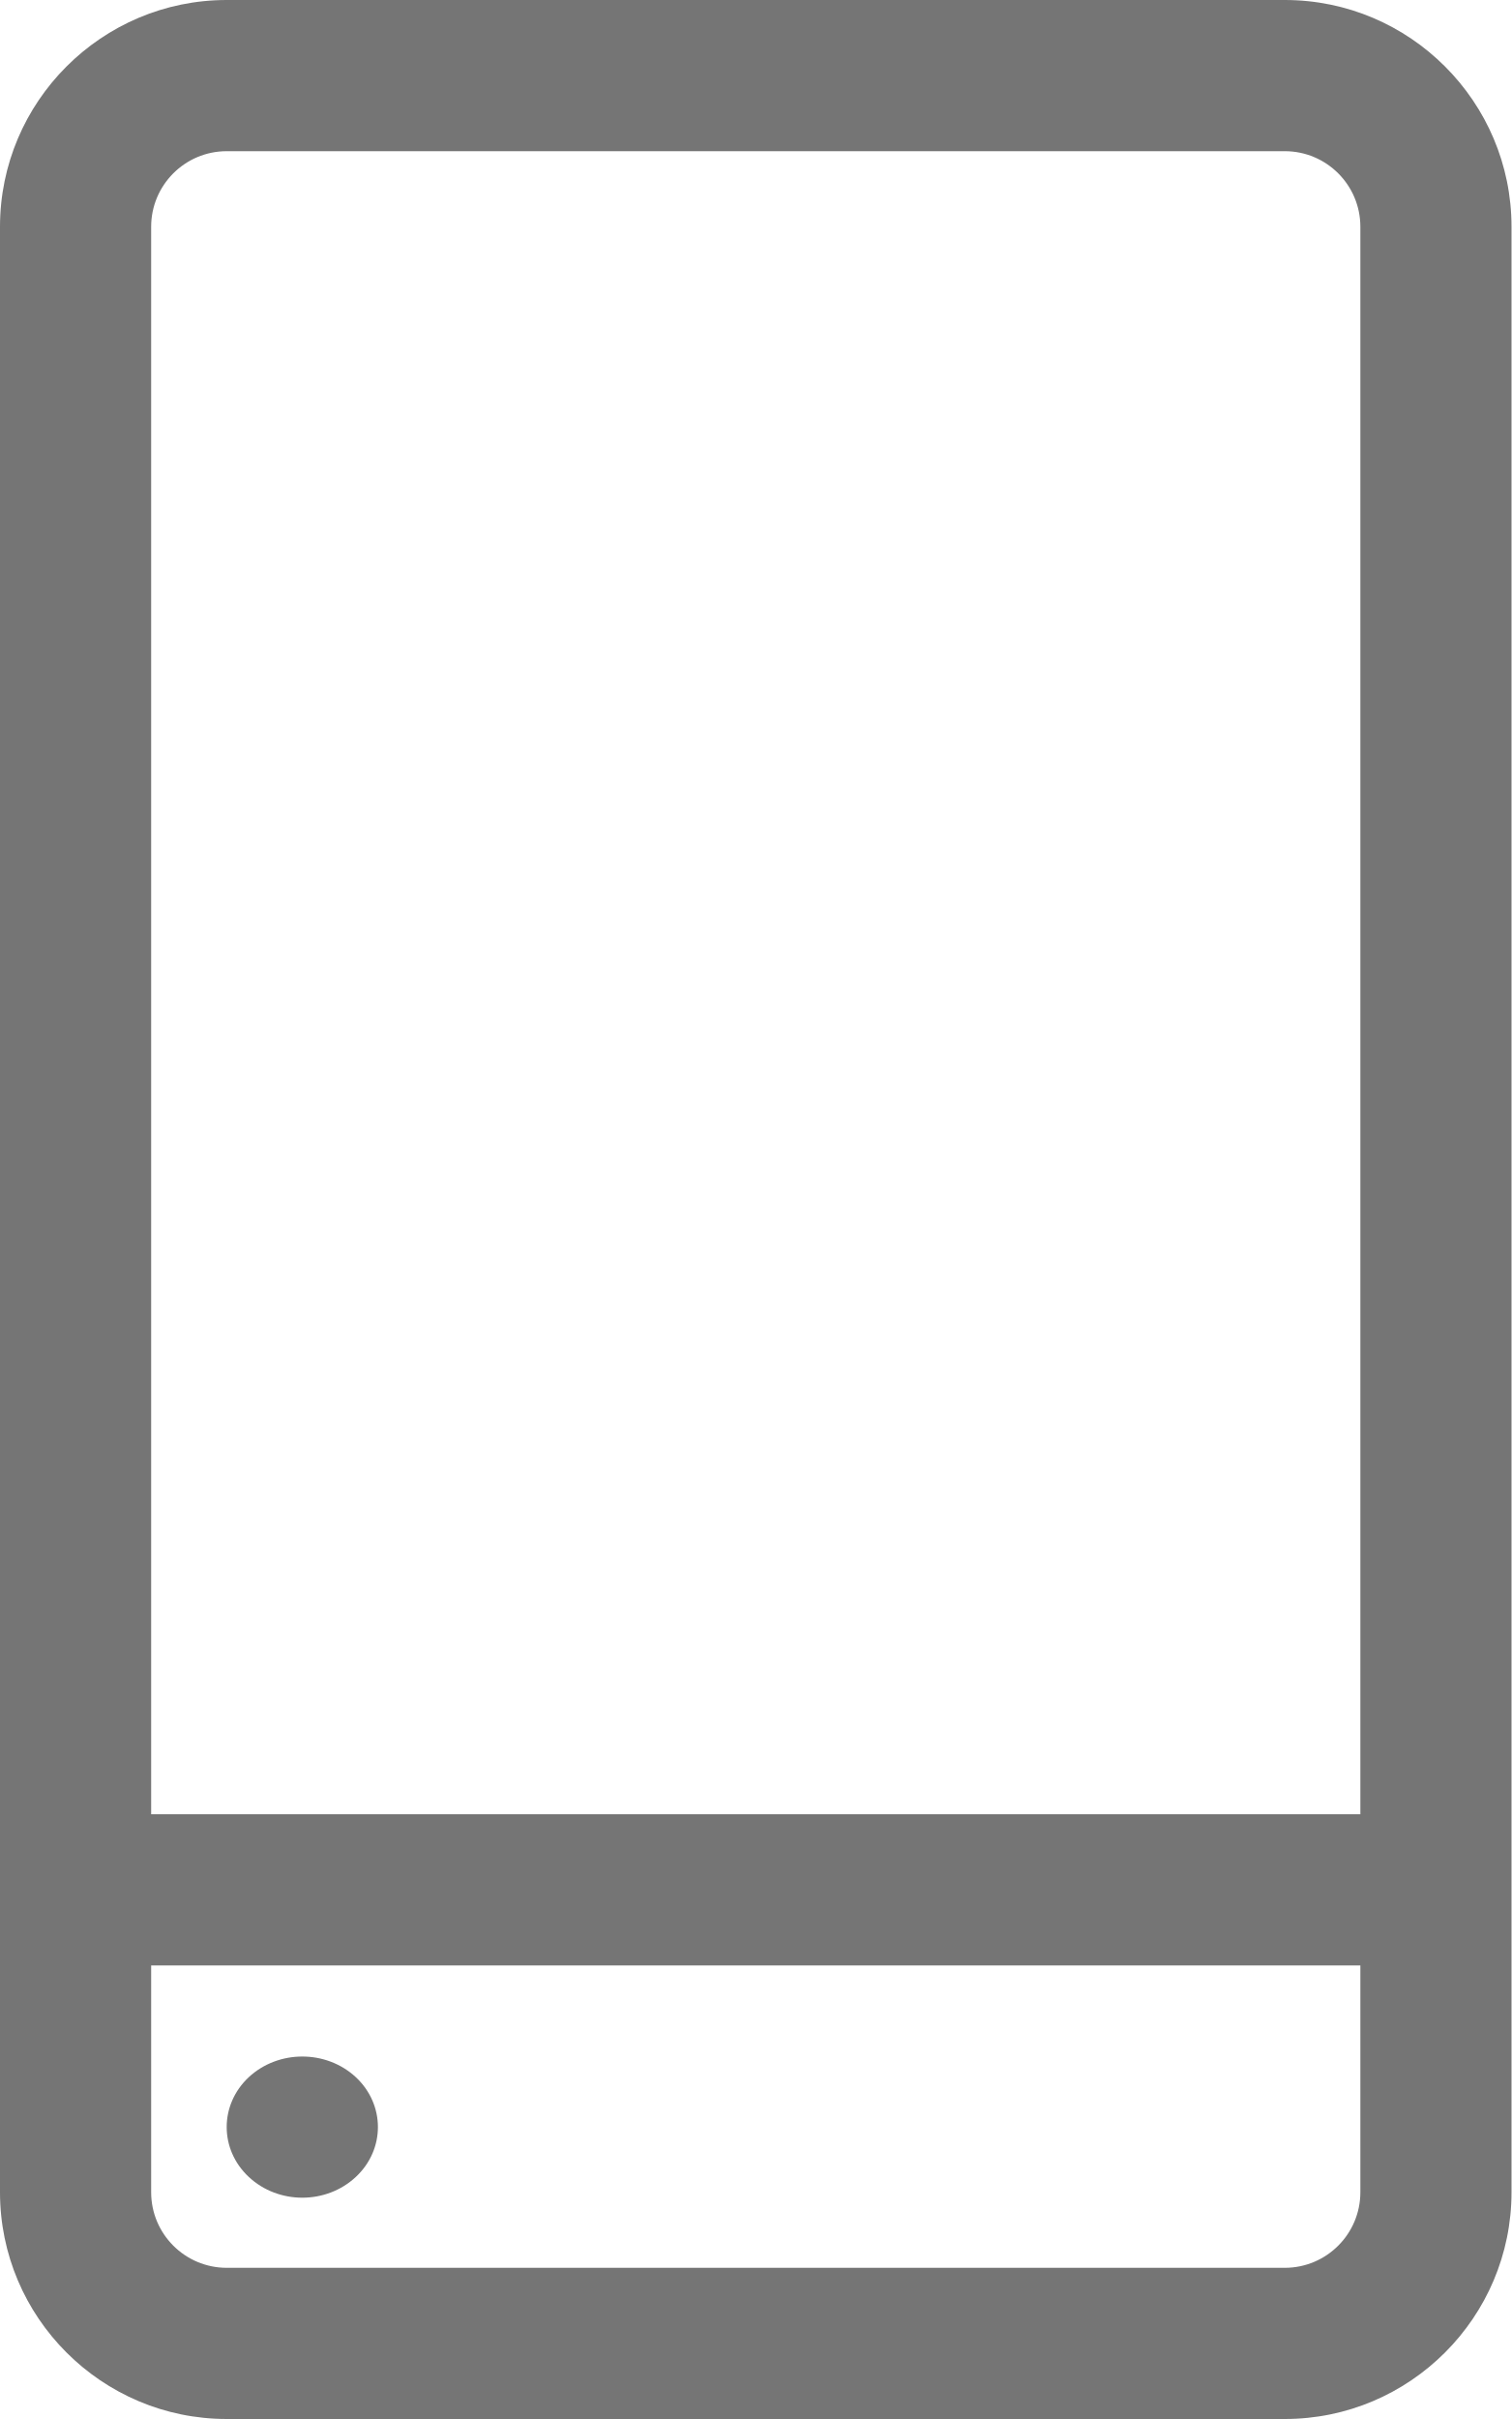
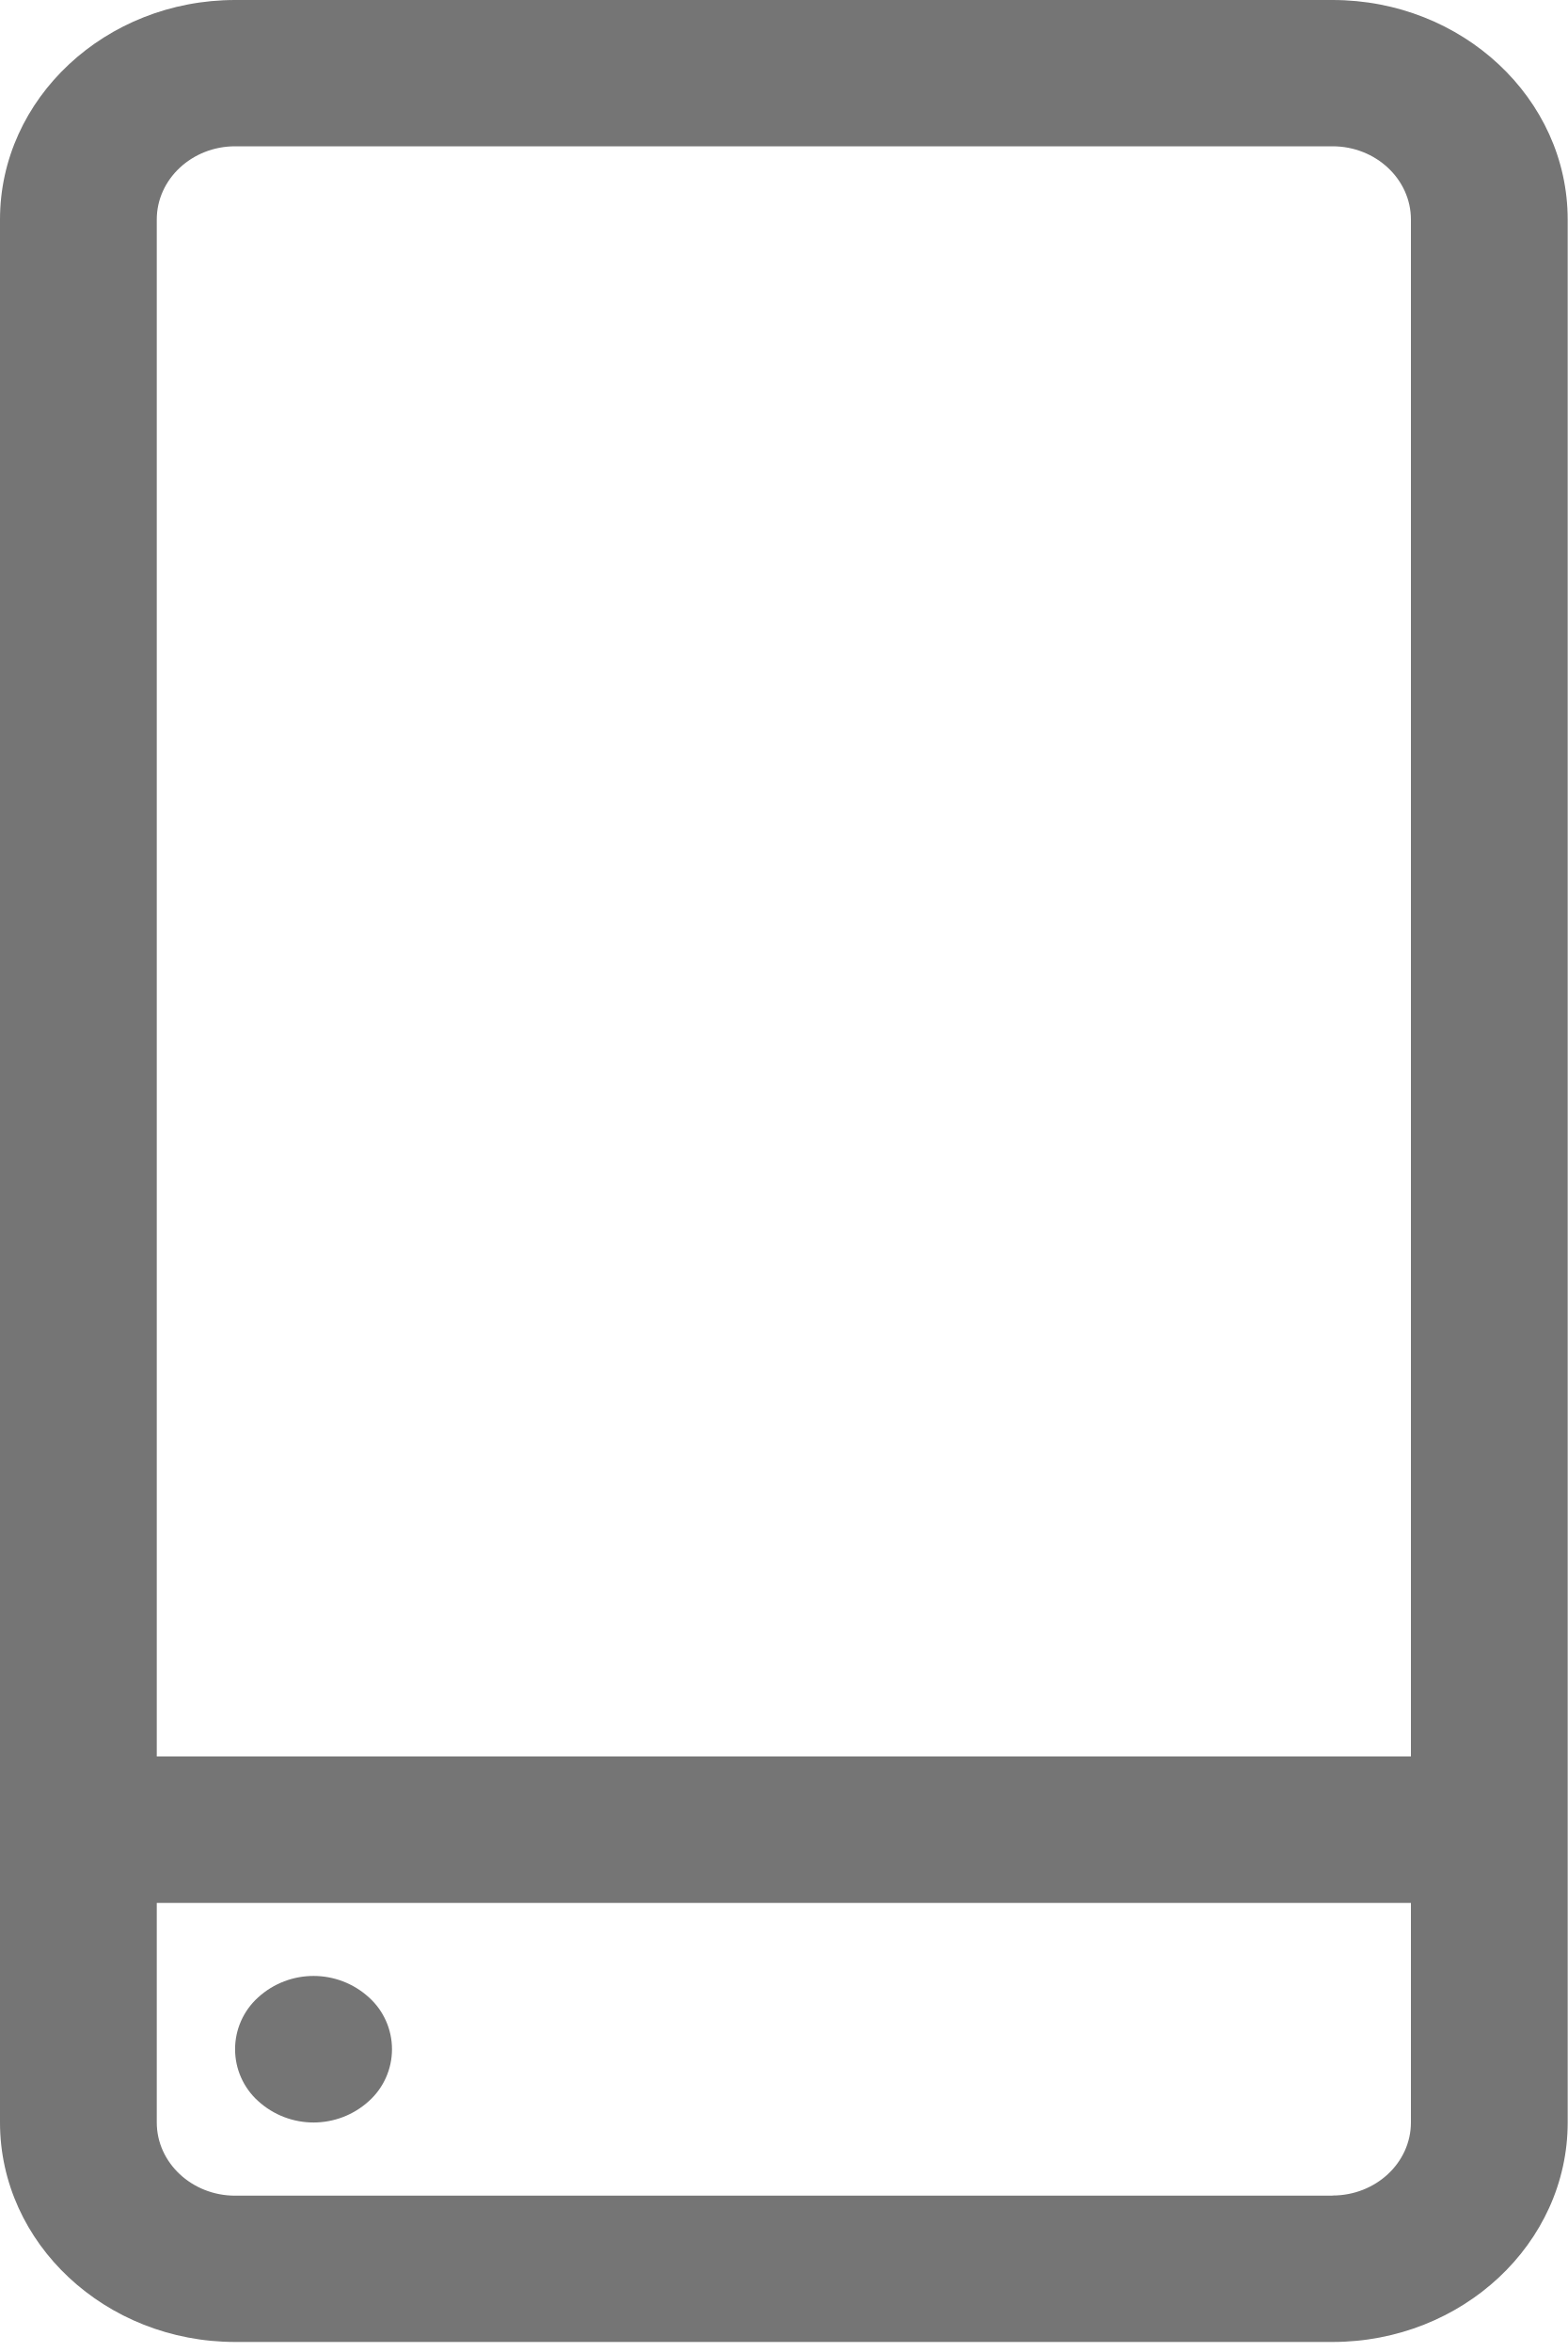
- <svg xmlns="http://www.w3.org/2000/svg" width="10" height="16" viewBox="0 0 10 16" fill="none">
-   <path d="M8.5 0H1.5C0.673 0 0 0.673 0 1.5V14.5C0 15.327 0.673 16 1.5 16H8.5C9.327 16 10 15.327 10 14.5V1.5C10 0.673 9.327 0 8.5 0ZM1.5 1H8.5C8.776 1 9 1.224 9 1.5V12H1V1.5C1 1.224 1.224 1 1.5 1ZM8.5 15H1.5C1.224 15 1 14.776 1 14.5V13H9V14.5C9 14.776 8.776 15 8.5 15Z" fill="#757575" />
-   <path d="M2.354 13.739C2.549 13.921 2.549 14.217 2.354 14.399C2.158 14.582 1.842 14.582 1.646 14.399C1.451 14.217 1.451 13.921 1.646 13.739C1.842 13.557 2.158 13.557 2.354 13.739Z" fill="#757575" />
+ <svg xmlns="http://www.w3.org/2000/svg" width="10" height="15" fill="none">
+   <path d="M8.5 0h-7C.673 0 0 .628 0 1.4v12.136c0 .772.673 1.4 1.5 1.4h7c.827 0 1.5-.628 1.5-1.4V1.4C10 .628 9.327 0 8.5 0zm-7 .933h7c.276 0 .5.21.5.467v9.802H1V1.4c0-.257.224-.467.5-.467zm7 13.07h-7c-.276 0-.5-.21-.5-.467v-1.4h8v1.4c0 .257-.224.466-.5.466z" fill="#757575" />
+   <path d="M2.354 12.739a.445.445 0 010 .66.525.525 0 01-.708 0 .445.445 0 010-.66.525.525 0 01.708 0z" fill="#757575" />
</svg>
